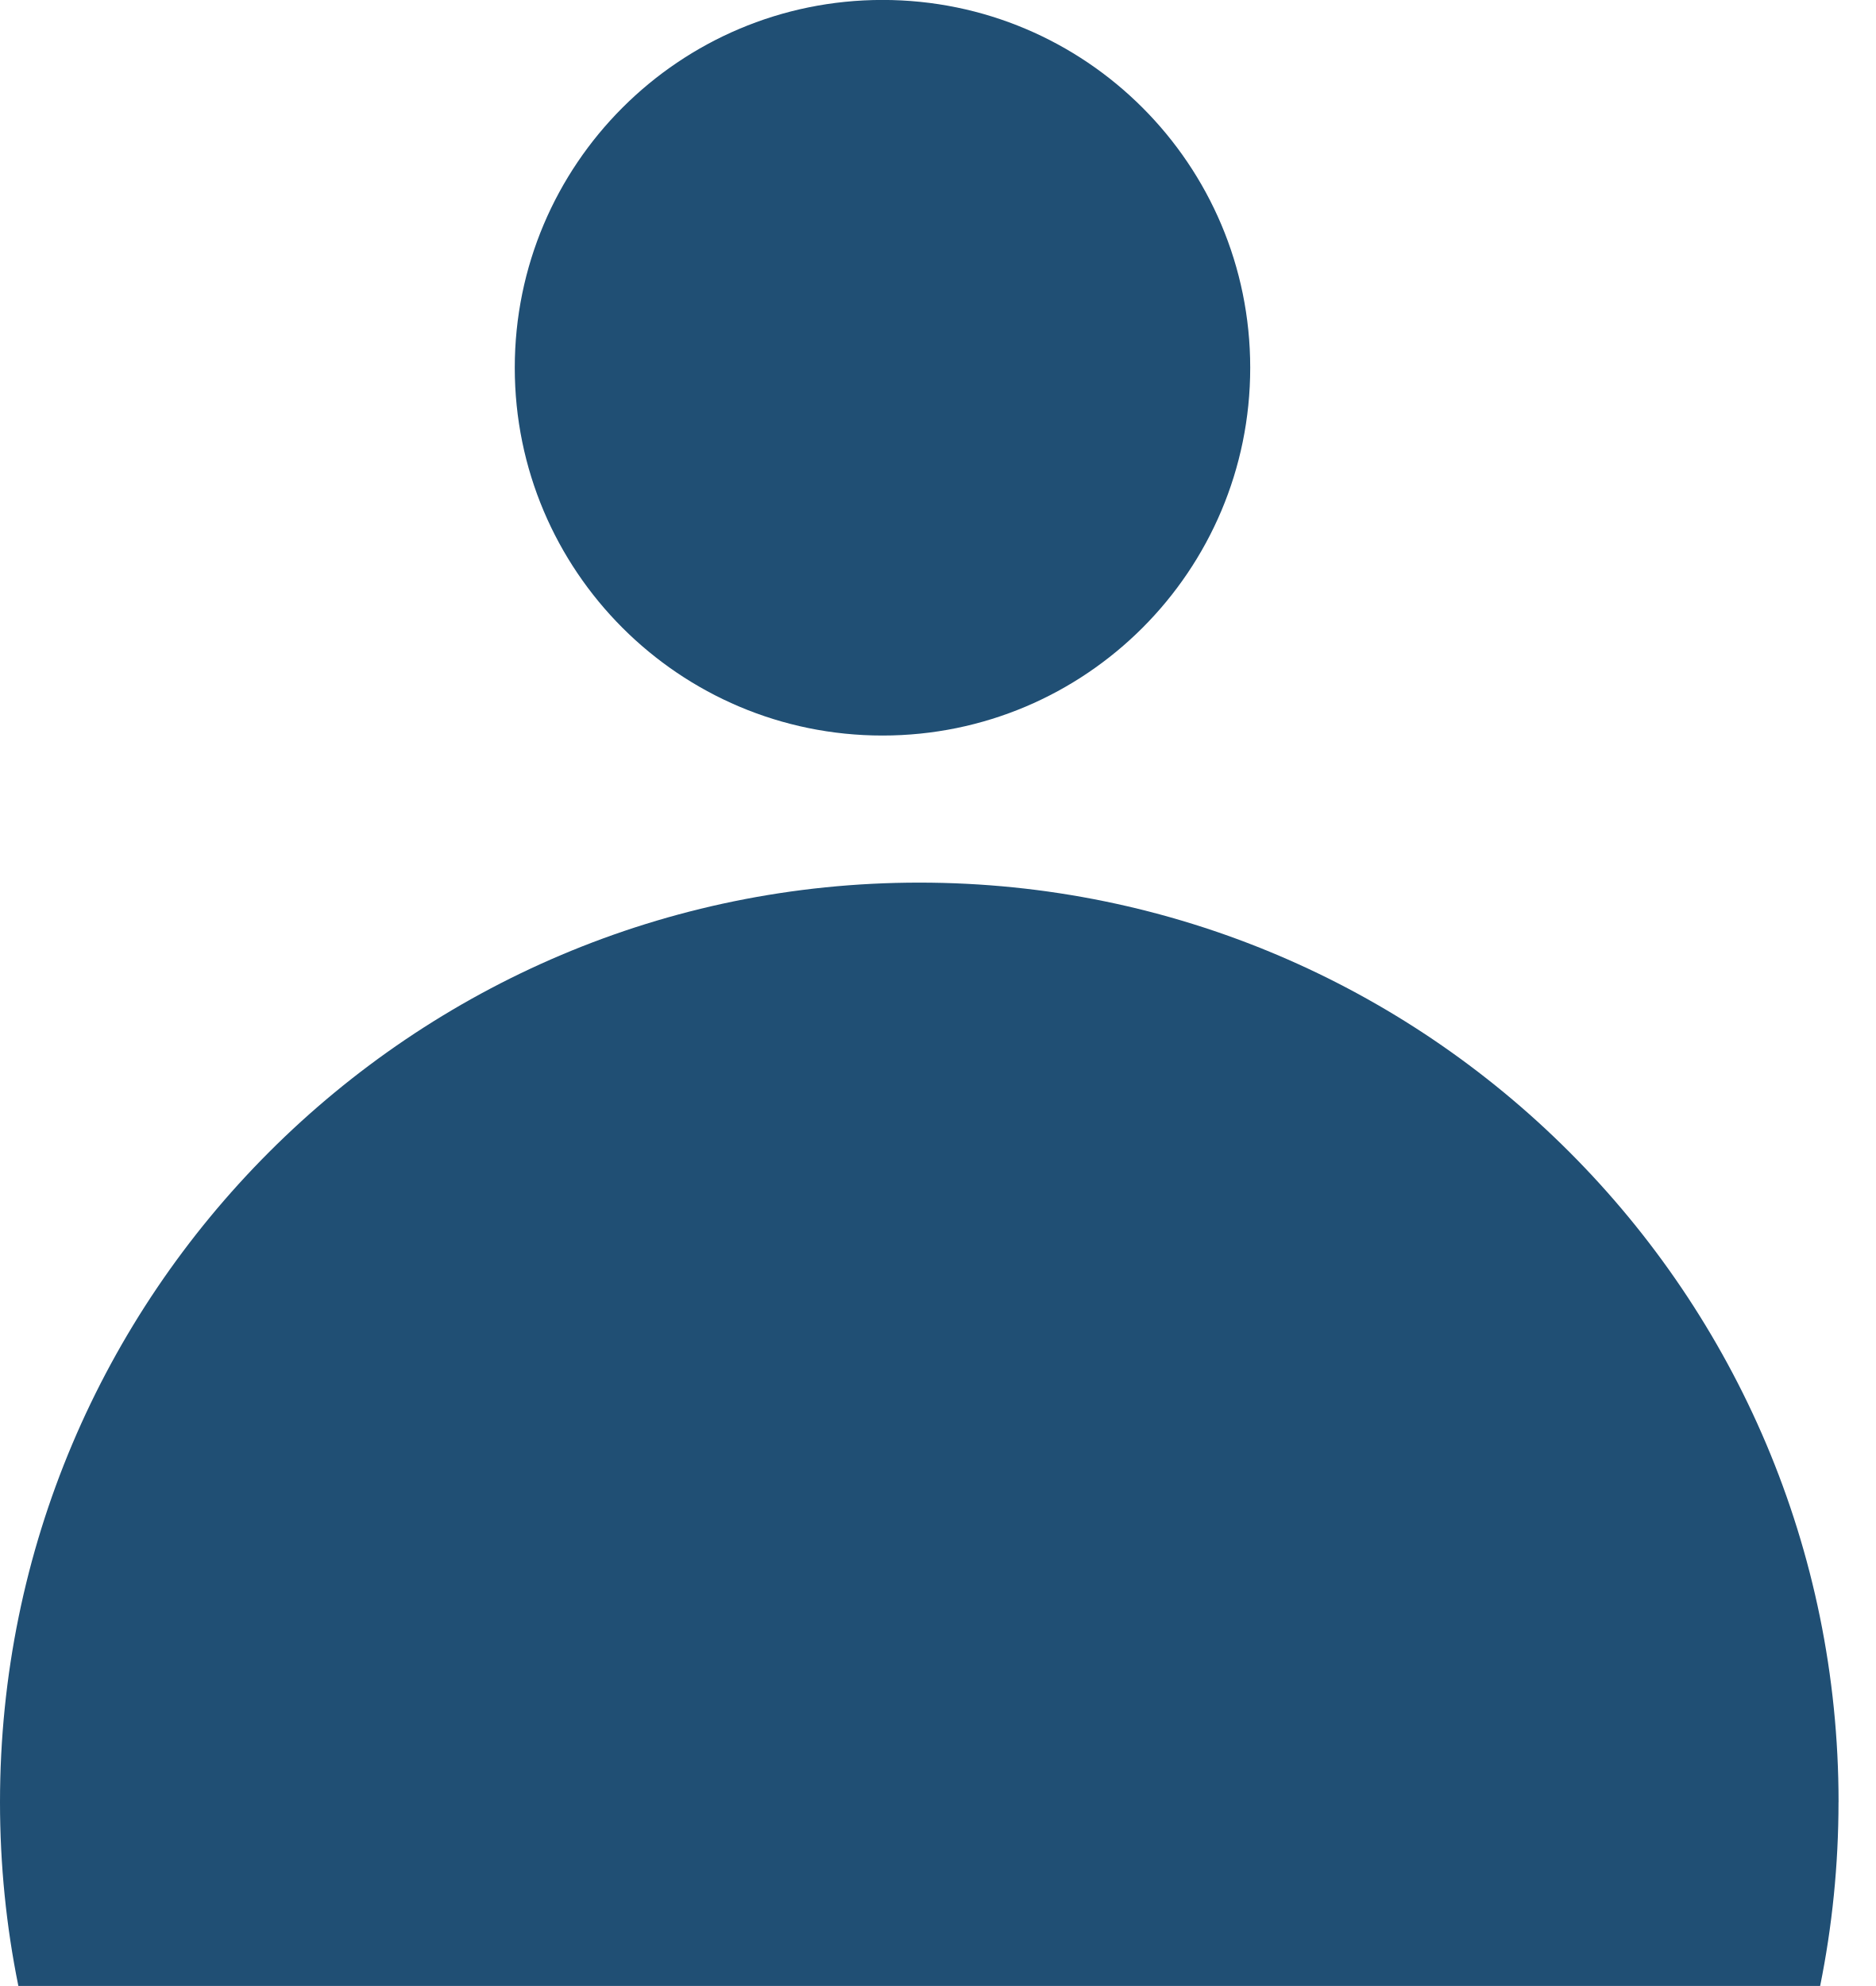
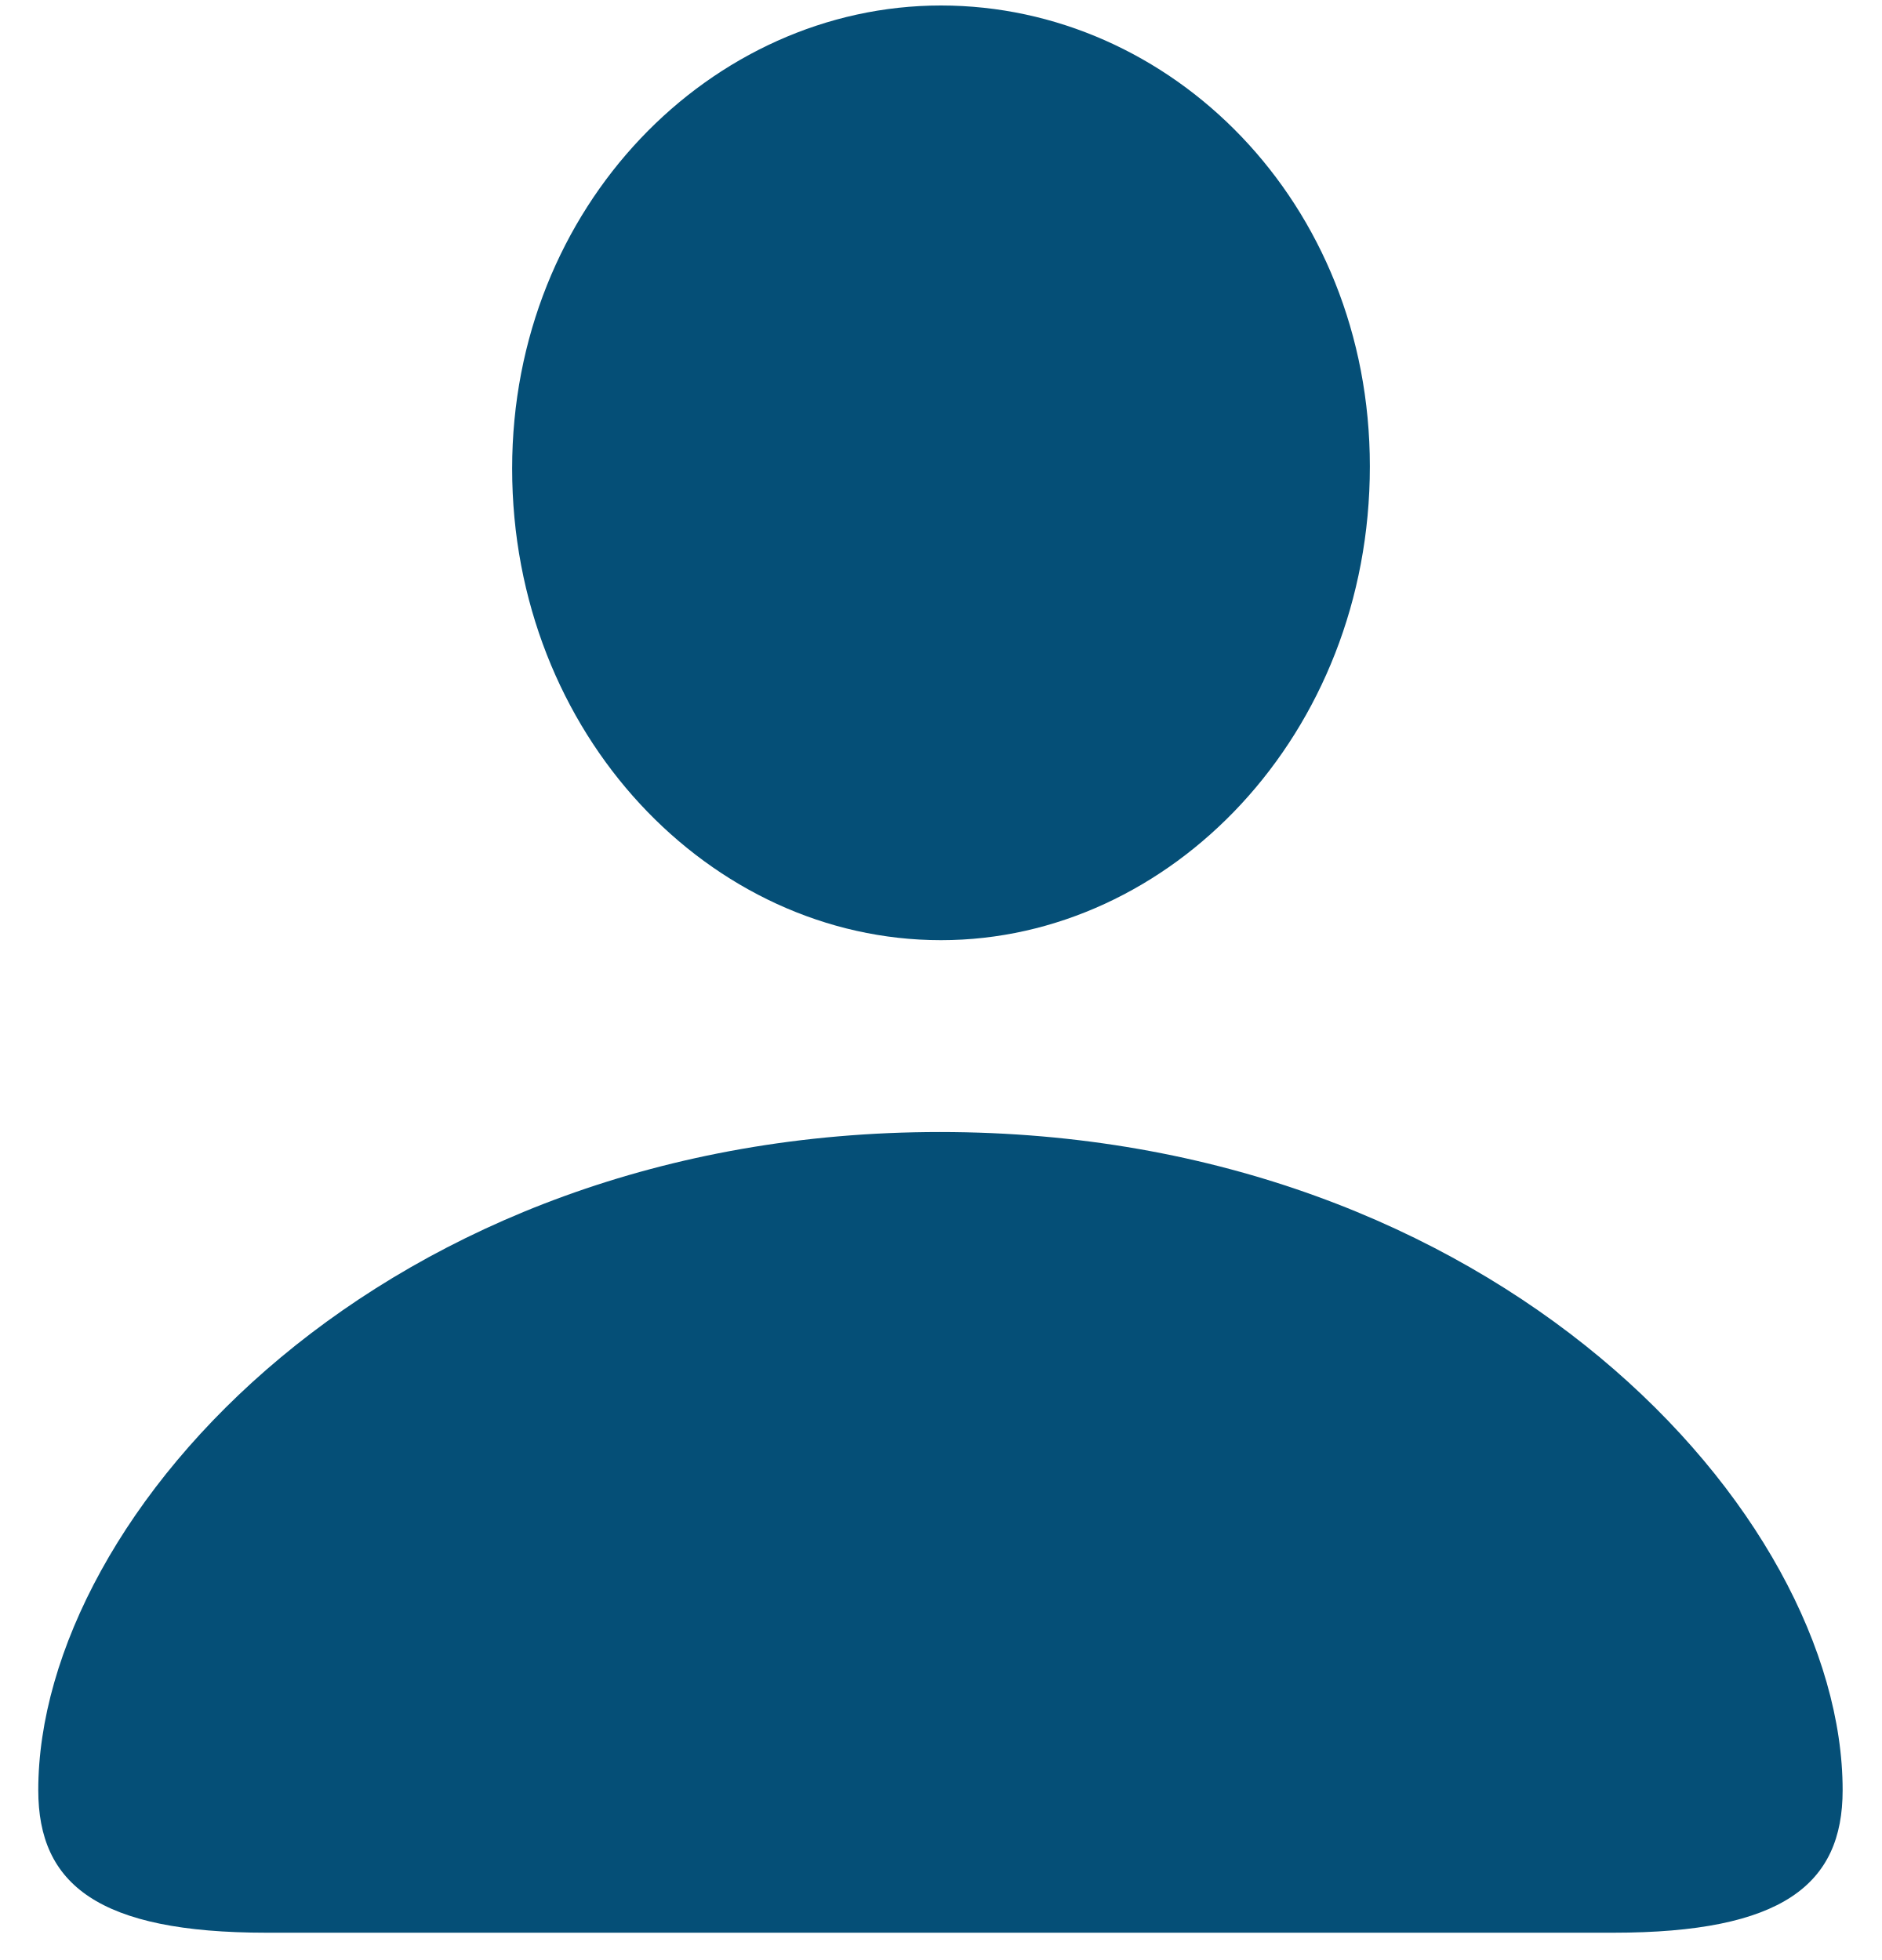
- <svg xmlns="http://www.w3.org/2000/svg" fill="none" height="36" viewBox="0 0 34 36" width="34">
-   <path clip-rule="evenodd" d="m16 13.333c3.682 0 6.667-2.985 6.667-6.667 0-3.682-2.985-6.667-6.667-6.667s-6.667 2.985-6.667 6.667c0 3.682 2.985 6.667 6.667 6.667zm17.333 19.333c0 1.141-.115 2.256-.333 3.333h-32.667c-.219-1.077-.333-2.192-.333-3.333 0-9.205 7.462-16.667 16.667-16.667 9.205 0 16.667 7.462 16.667 16.667z" fill="#204f74" fill-rule="evenodd" />
+ <svg xmlns="http://www.w3.org/2000/svg" fill="none" height="25" viewBox="0 0 24 25" width="24">
+   <path d="m12 11.992c2.926 0 5.469-2.625 5.469-6.043 0-3.377-2.543-5.879-5.469-5.879-2.926 0-5.469 2.557-5.469 5.906 0 3.391 2.529 6.016 5.469 6.016zm-8.6 12.66h17.172c2.16 0 2.926-.615 2.926-1.818 0-3.527-4.416-8.395-11.512-8.395-7.082 0-11.498 4.867-11.498 8.395 0 1.203.766 1.818 2.912 1.818z" fill="#054f77" />
</svg>
